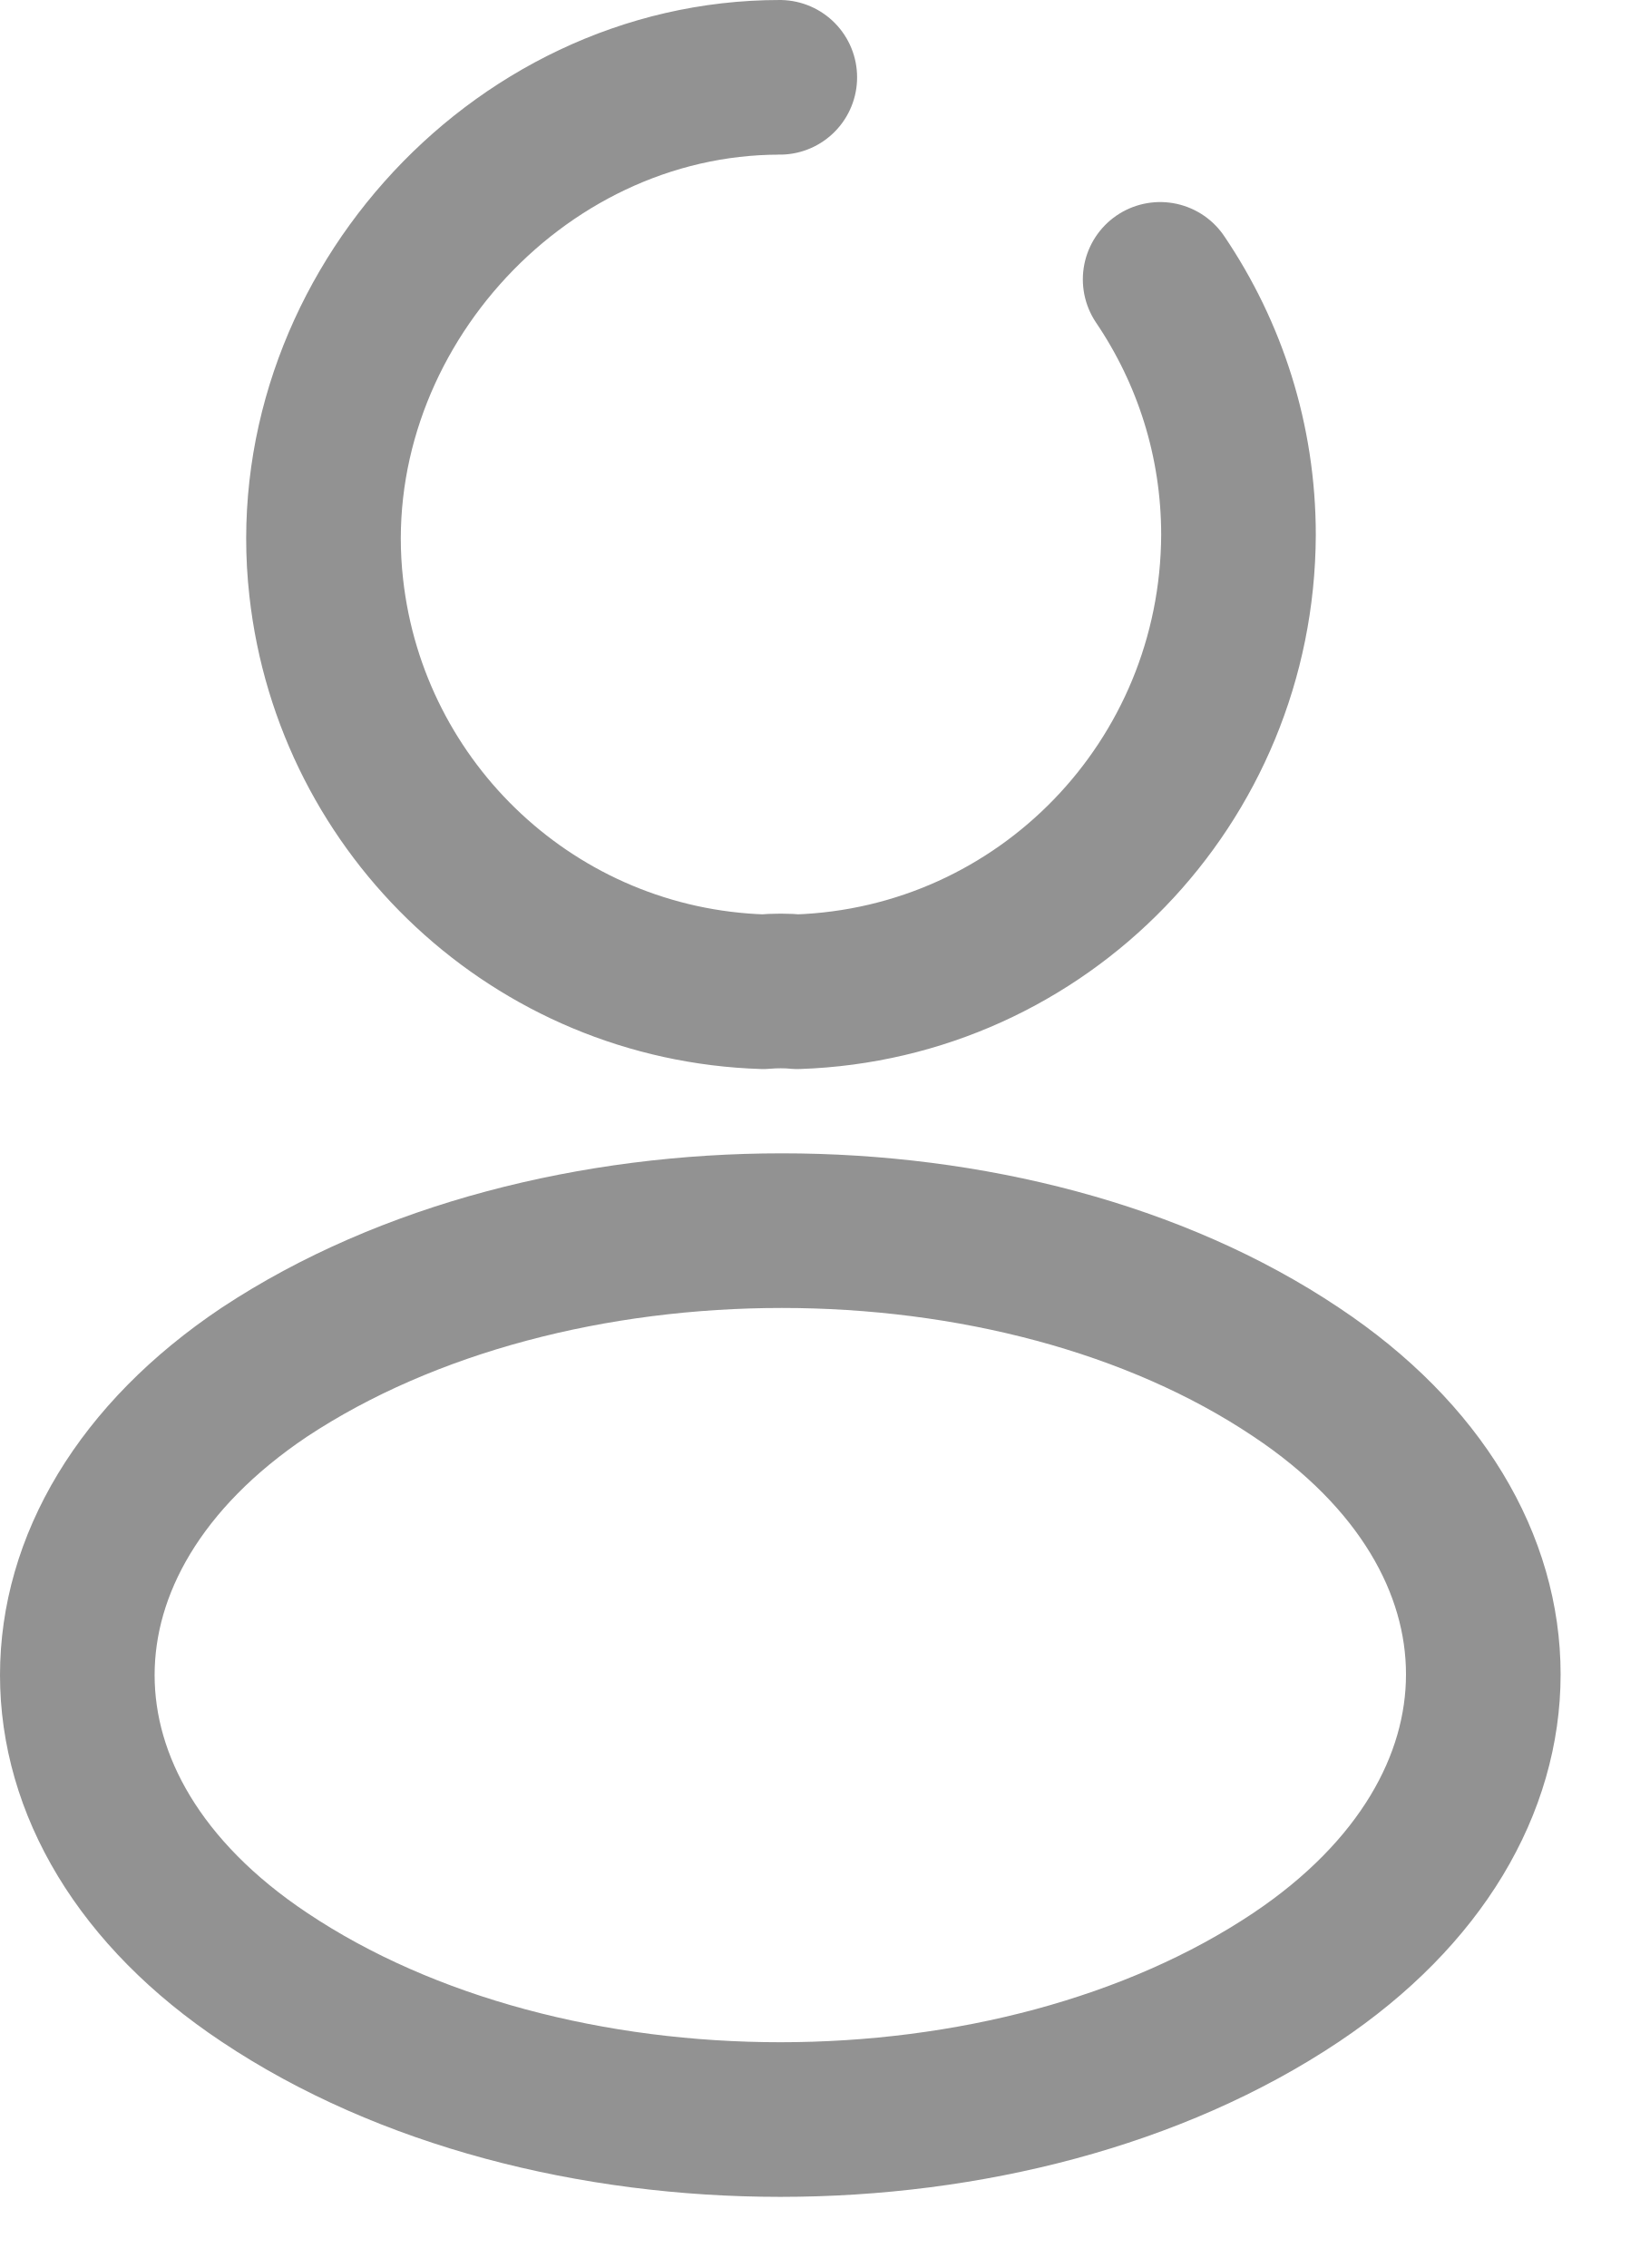
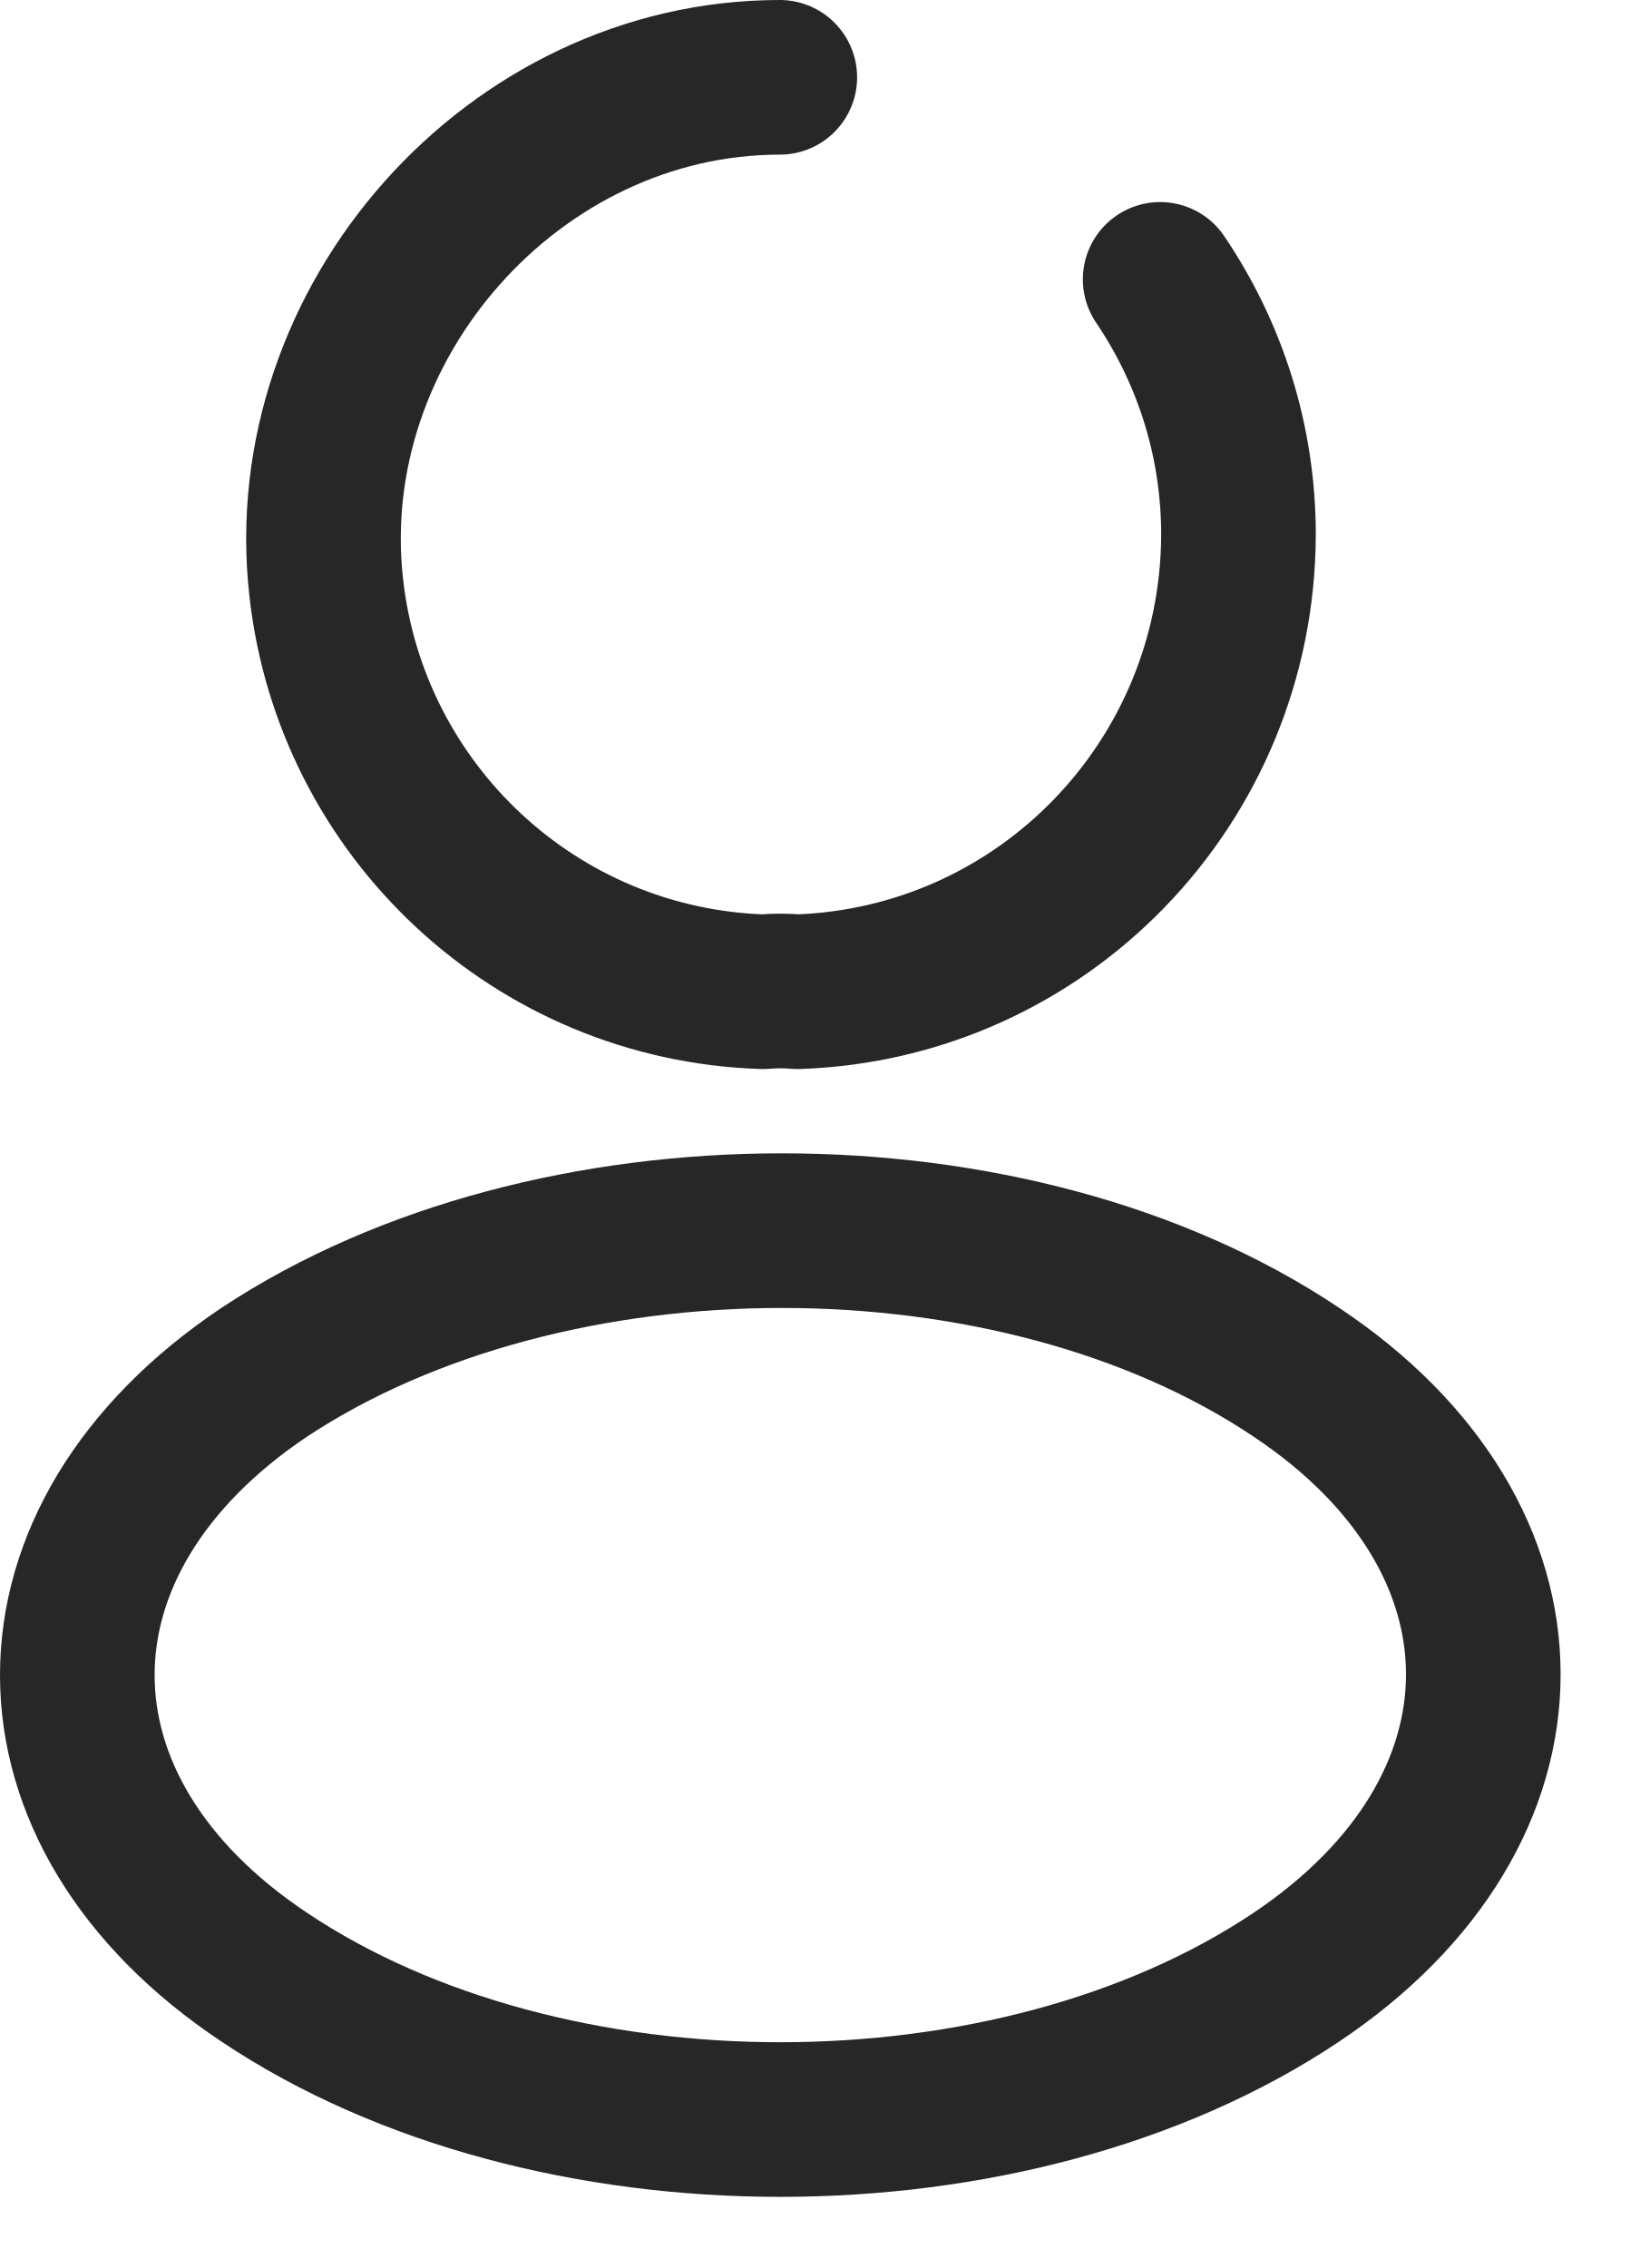
<svg xmlns="http://www.w3.org/2000/svg" width="16" height="22" viewBox="0 0 16 22" fill="none">
-   <path d="M11.255 2.71C11.735 3.42 12.015 4.27 12.015 5.19C12.005 7.59 10.115 9.54 7.735 9.62C7.635 9.61 7.515 9.61 7.405 9.62C5.195 9.55 3.405 7.86 3.165 5.7C2.875 3.13 4.985 0.75 7.565 0.75M2.565 13.31C0.145 14.93 0.145 17.57 2.565 19.18C5.315 21.02 9.825 21.02 12.575 19.18C14.995 17.56 14.995 14.92 12.575 13.31C9.845 11.48 5.335 11.48 2.565 13.31Z" stroke="#272727" stroke-opacity="0.5" stroke-width="1.5" stroke-linecap="round" stroke-linejoin="round" />
+   <path d="M11.255 2.71C11.735 3.42 12.015 4.27 12.015 5.19C12.005 7.59 10.115 9.54 7.735 9.62C7.635 9.61 7.515 9.61 7.405 9.62C5.195 9.55 3.405 7.86 3.165 5.7C2.875 3.13 4.985 0.75 7.565 0.75M2.565 13.31C0.145 14.93 0.145 17.57 2.565 19.18C5.315 21.02 9.825 21.02 12.575 19.18C14.995 17.56 14.995 14.92 12.575 13.31C9.845 11.48 5.335 11.48 2.565 13.31Z" stroke="#272727" stroke-width="1.5" stroke-linecap="round" stroke-linejoin="round" />
</svg>
